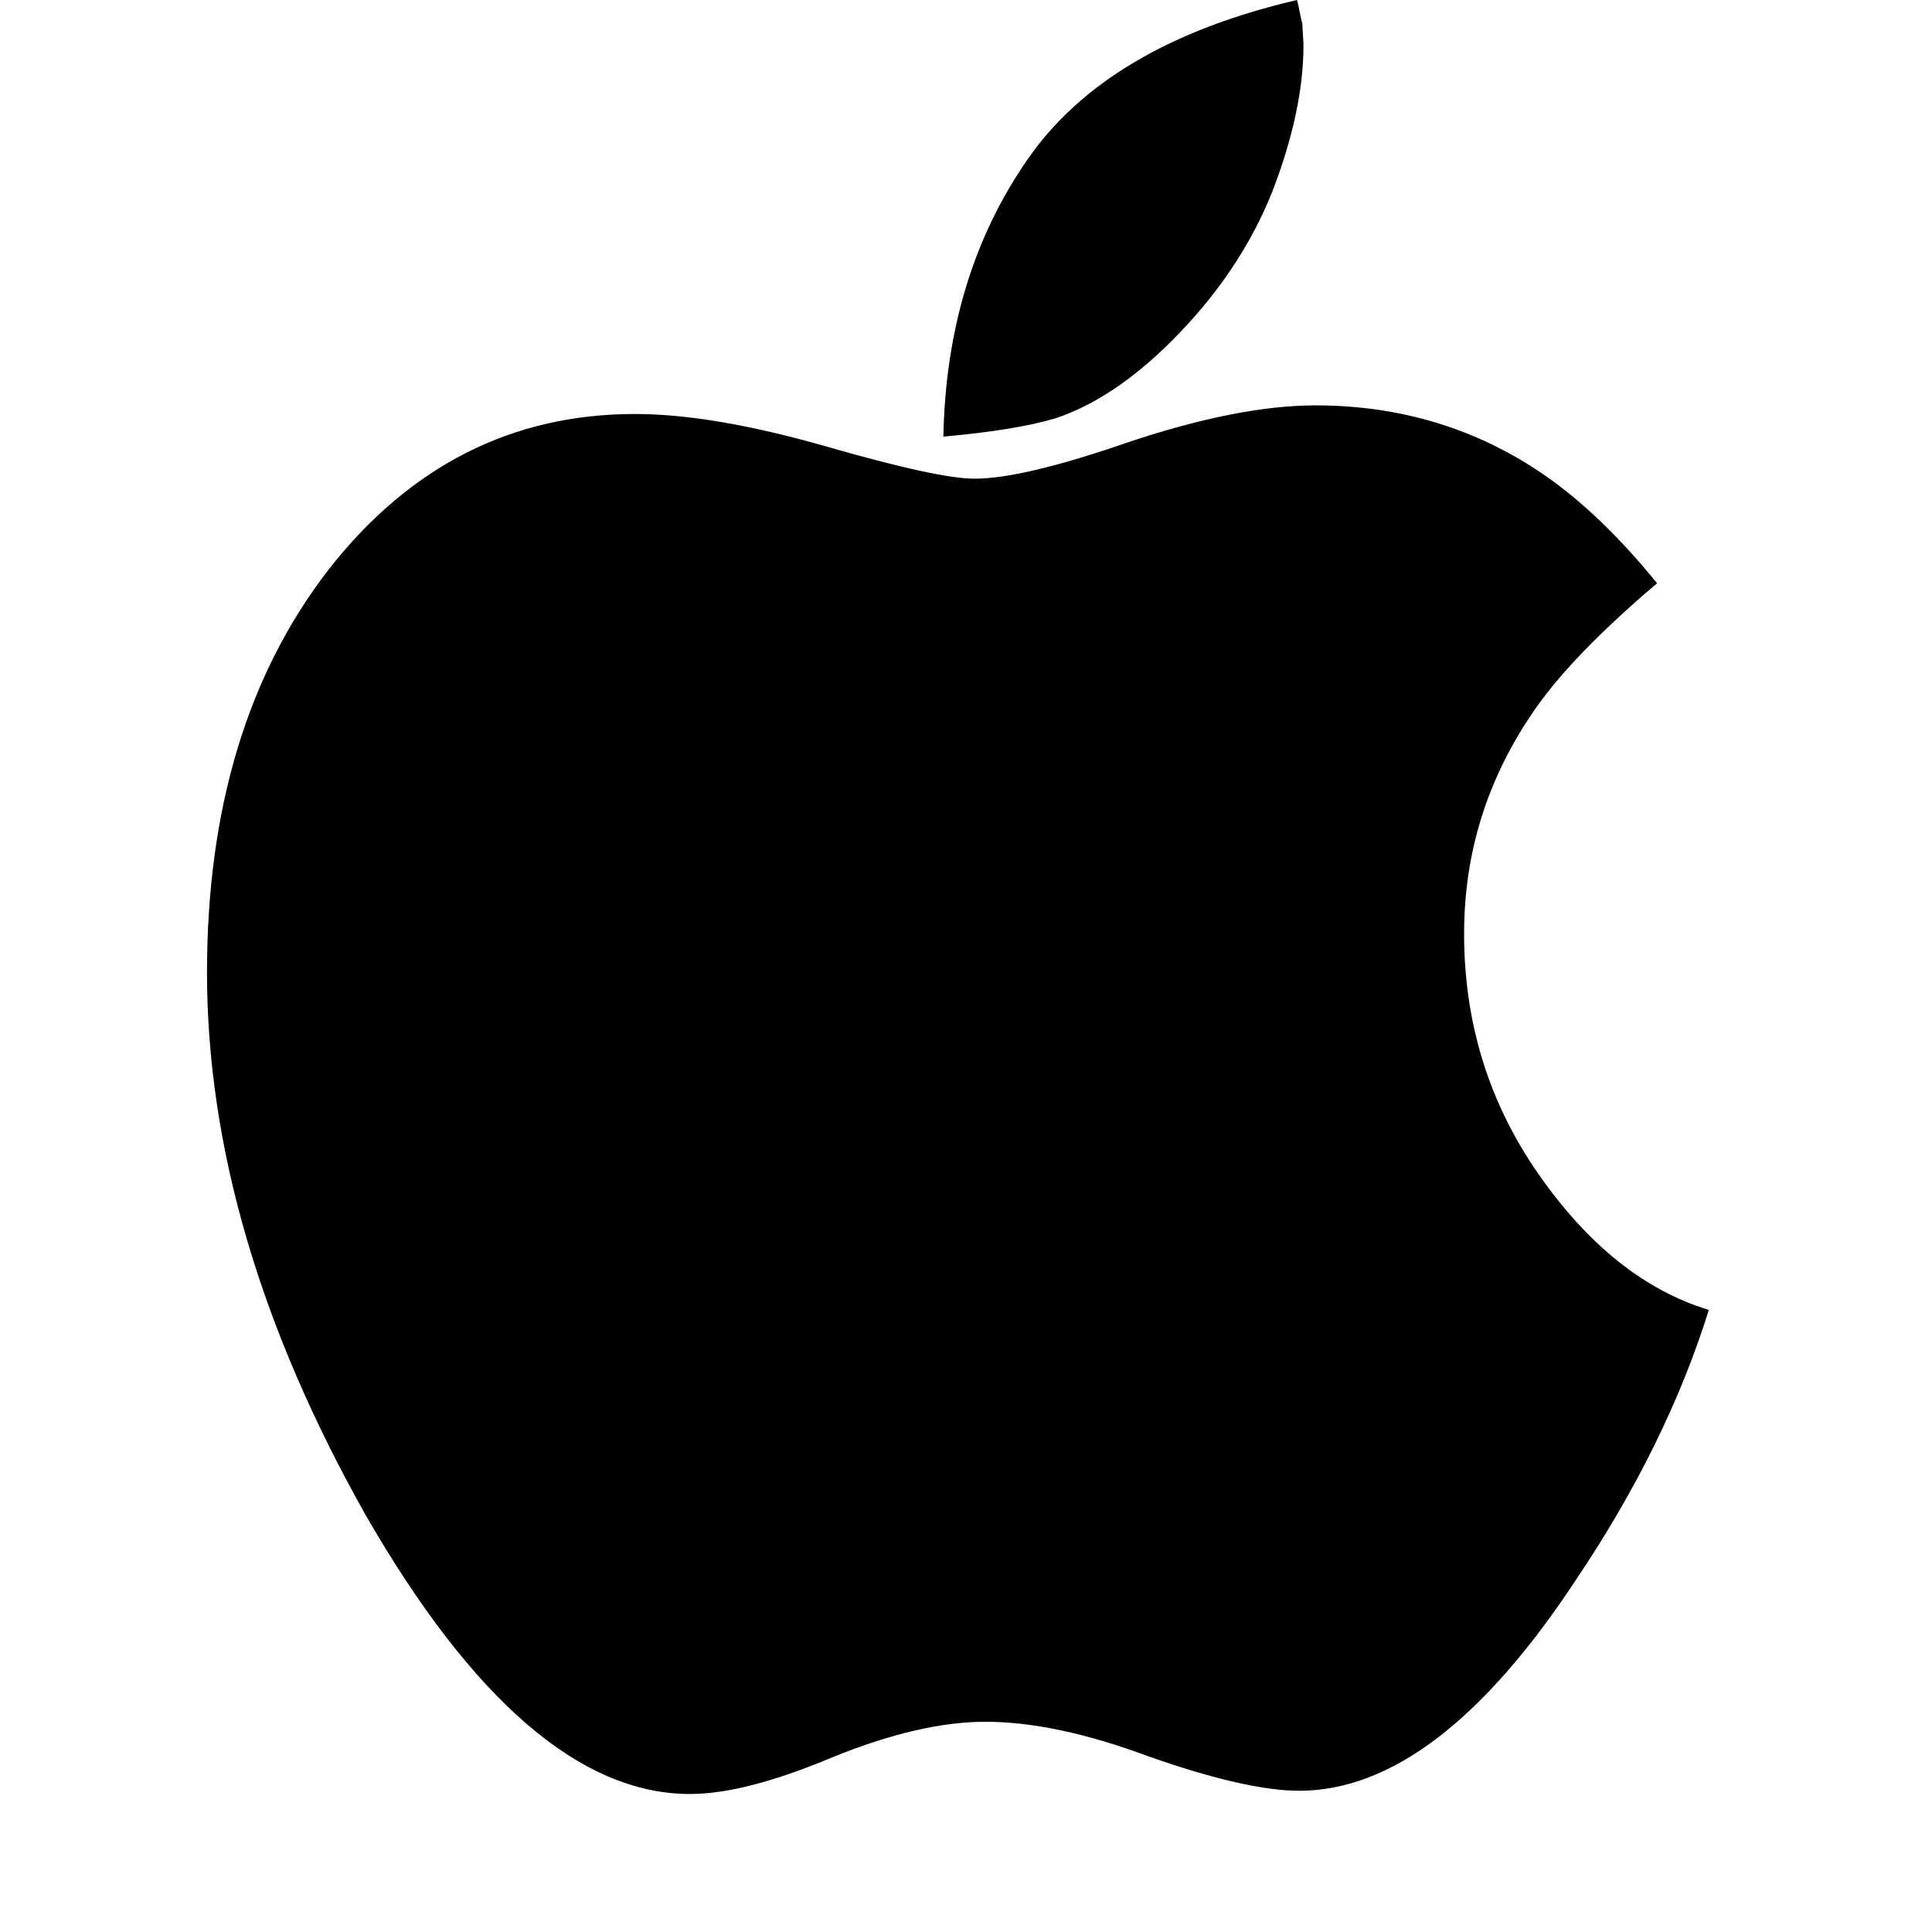
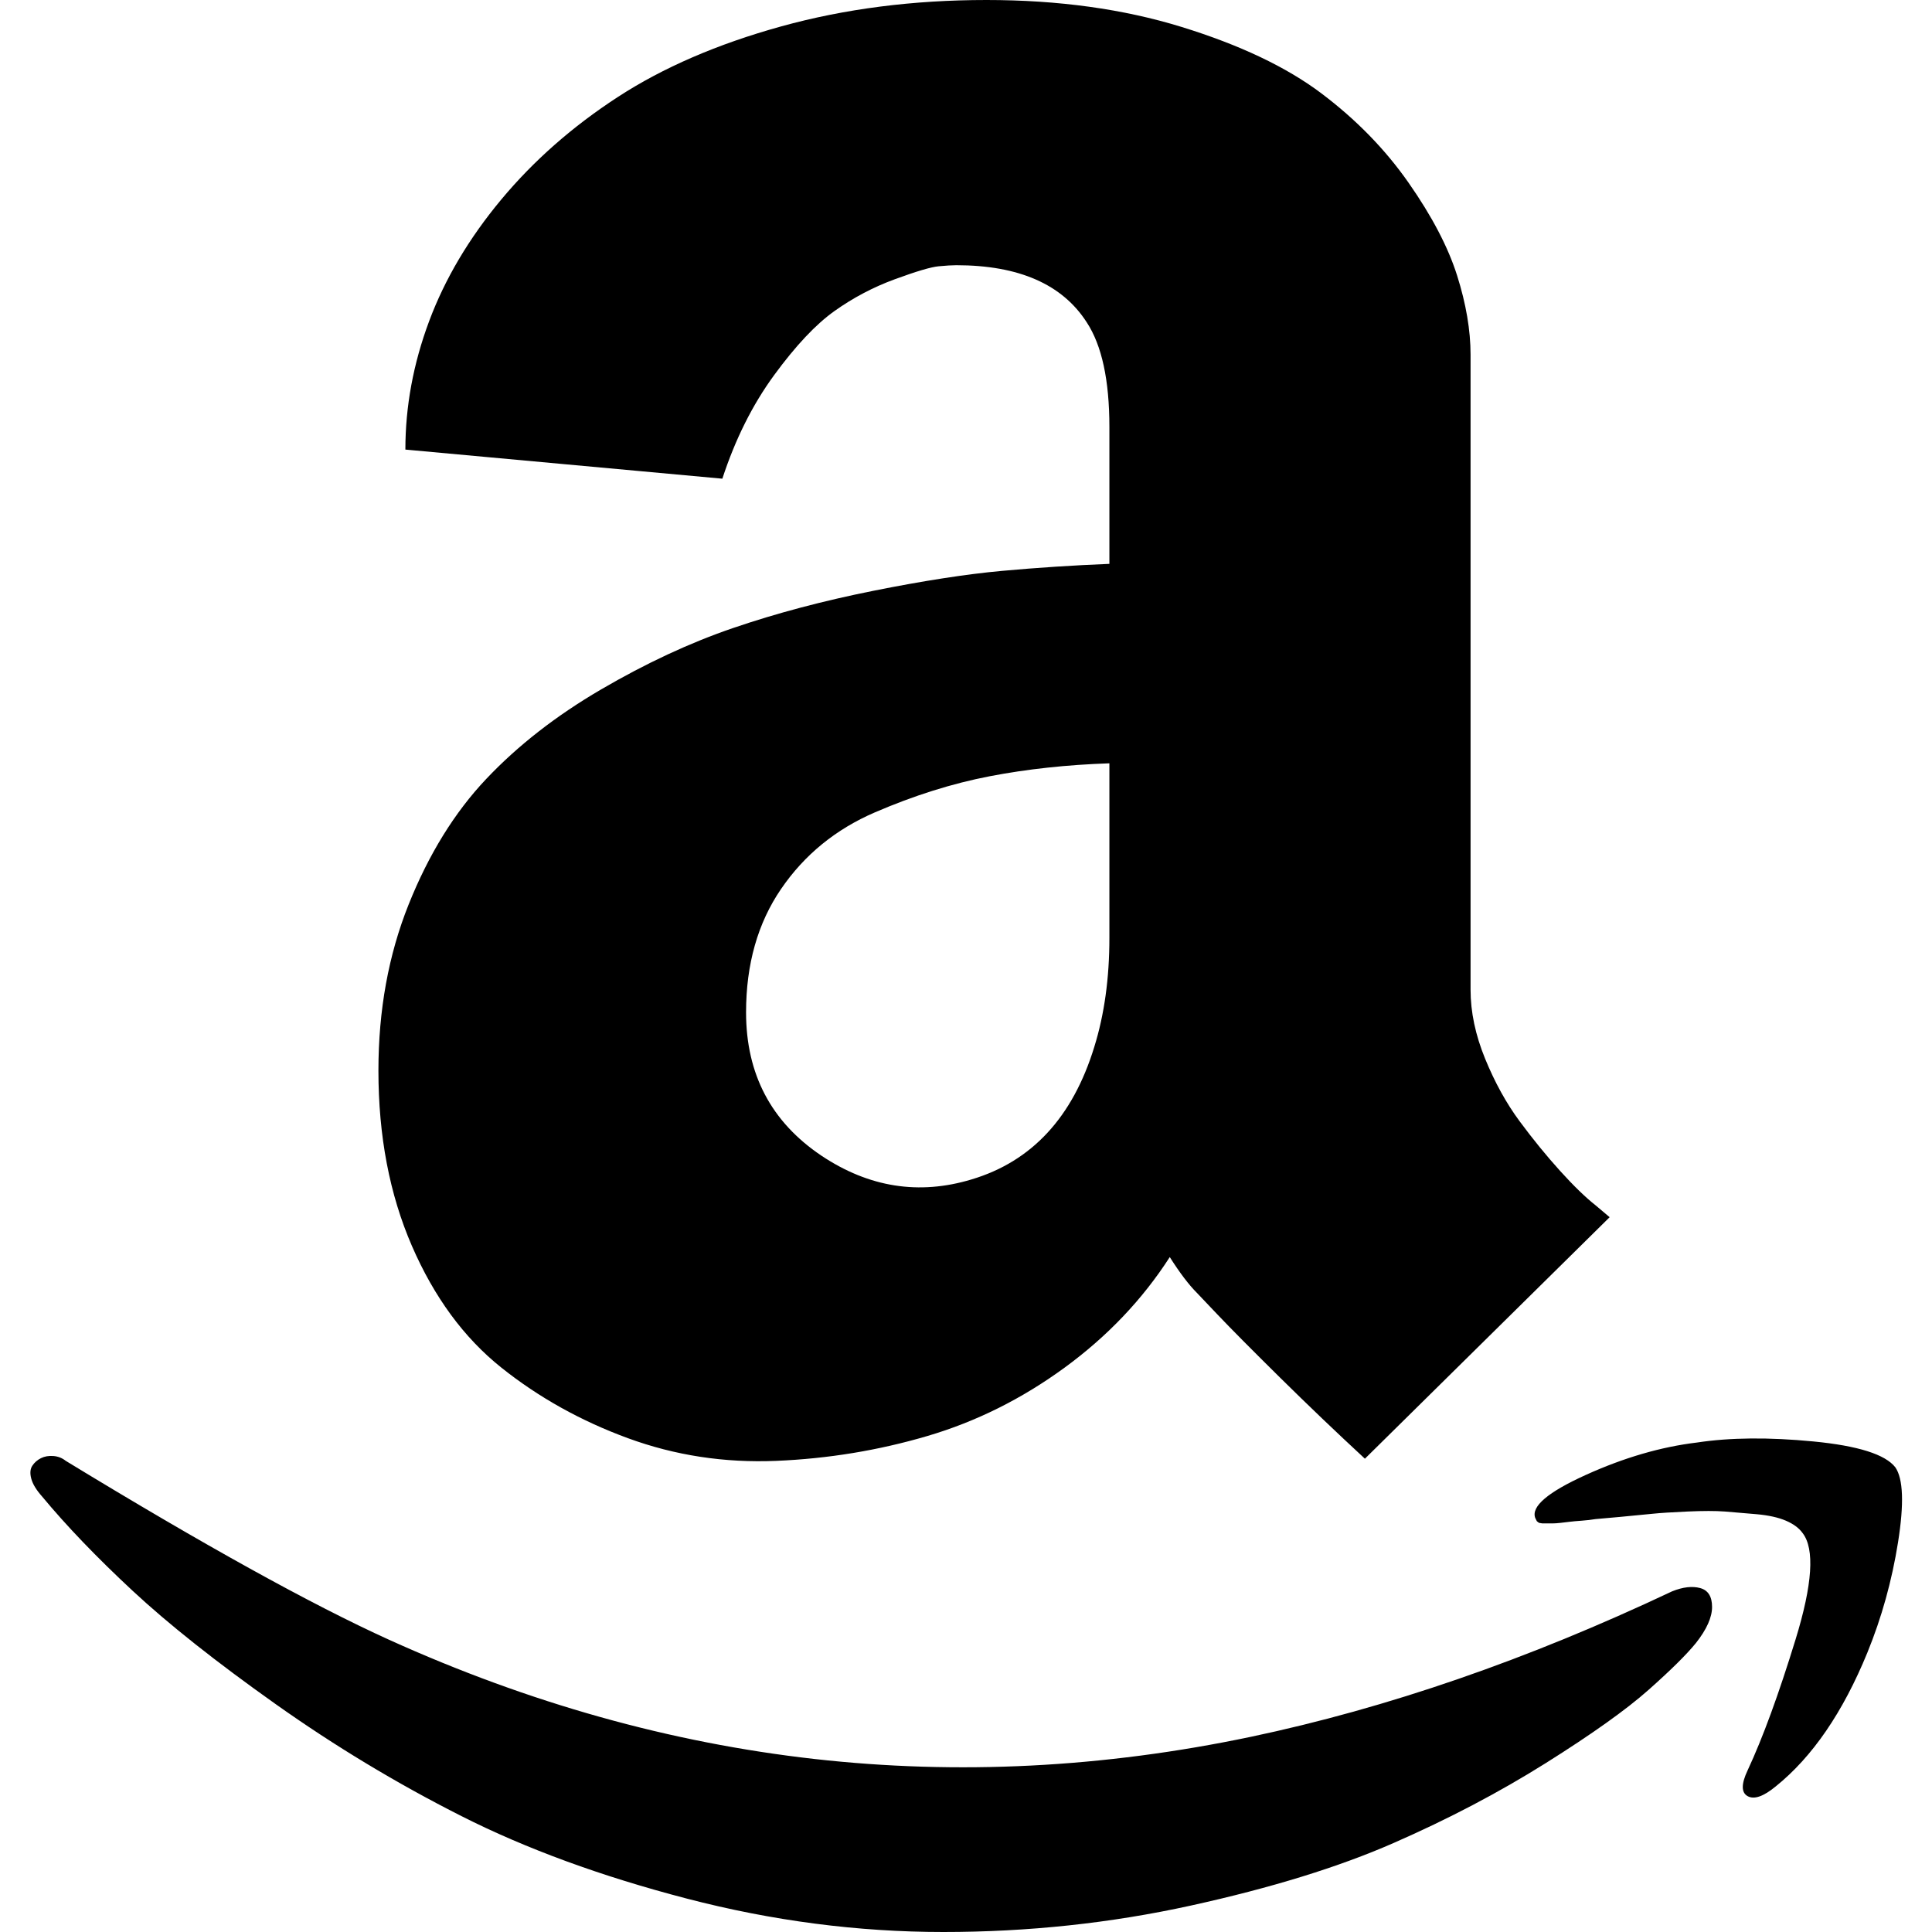
<svg xmlns="http://www.w3.org/2000/svg" width="1792" height="1792" viewBox="0 0 1792 1792">
-   <path d="M1585 1215q-39 125-123 250-129 196-257 196-49 0-140-32-86-32-151-32-61 0-142 33-81 34-132 34-152 0-301-259-147-261-147-503 0-228 113-374 113-144 284-144 72 0 177 30 104 30 138 30 45 0 143-34 102-34 173-34 119 0 213 65 52 36 104 100-79 67-114 118-65 94-65 207 0 124 69 223t158 126zm-376-1173q0 61-29 136-30 75-93 138-54 54-108 72-37 11-104 17 3-149 78-257 74-107 250-148 1 3 2.5 11t2.5 11q0 4 .5 10t.5 10z" />
+   <path d="M1551 1476q15-6 26-3t11 17.5-15 33.5q-13 16-44 43.5t-95.5 68-141 74-188 58-229.5 24.5q-119 0-238-31t-209-76.5-172.5-104-132.5-105-84-87.5q-8-9-10-16.5t1-12 8-7 11.5-2 11.5 4.5q192 117 300 166 389 176 799 90 190-40 391-135zm207-115q11 16 2.5 69.5t-28.5 102.5q-34 83-85 124-17 14-26 9t0-24q21-45 44.5-121.5t6.5-98.5q-5-7-15.5-11.5t-27-6-29.5-2.5-35 0-31.5 2-31 3-22.5 2q-6 1-13 1.5t-11 1-8.5 1-7 .5h-10l-3-.5-2-1.5-1.5-3q-6-16 47-40t103-30q46-7 108-1t76 24zm-394-443q0 31 13.5 64t32 58 37.5 46 33 32l13 11-227 224q-40-37-79-75.5t-58-58.5l-19-20q-11-11-25-33-38 59-97.5 102.5t-127.5 63.5-140 23-137.5-21-117.5-65.5-83-113-31-162.5q0-84 28-154t72-116.5 106.5-83 122.5-57 130-34.5 119.5-18.5 99.5-6.5v-127q0-65-21-97-34-53-121-53-6 0-16.5 1t-40.5 12-56 29.5-56 59.5-48 96l-294-27q0-60 22-119t67-113 108-95 151.5-65.5 190.5-24.5q100 0 181 25t129.5 61.5 81 83 45 86 12.5 73.5v589zm-672 21q0 86 70 133 66 44 139 22 84-25 114-123 14-45 14-101v-162q-59 2-111 12t-106.5 33.5-87 71-32.5 114.5z" />
</svg>
